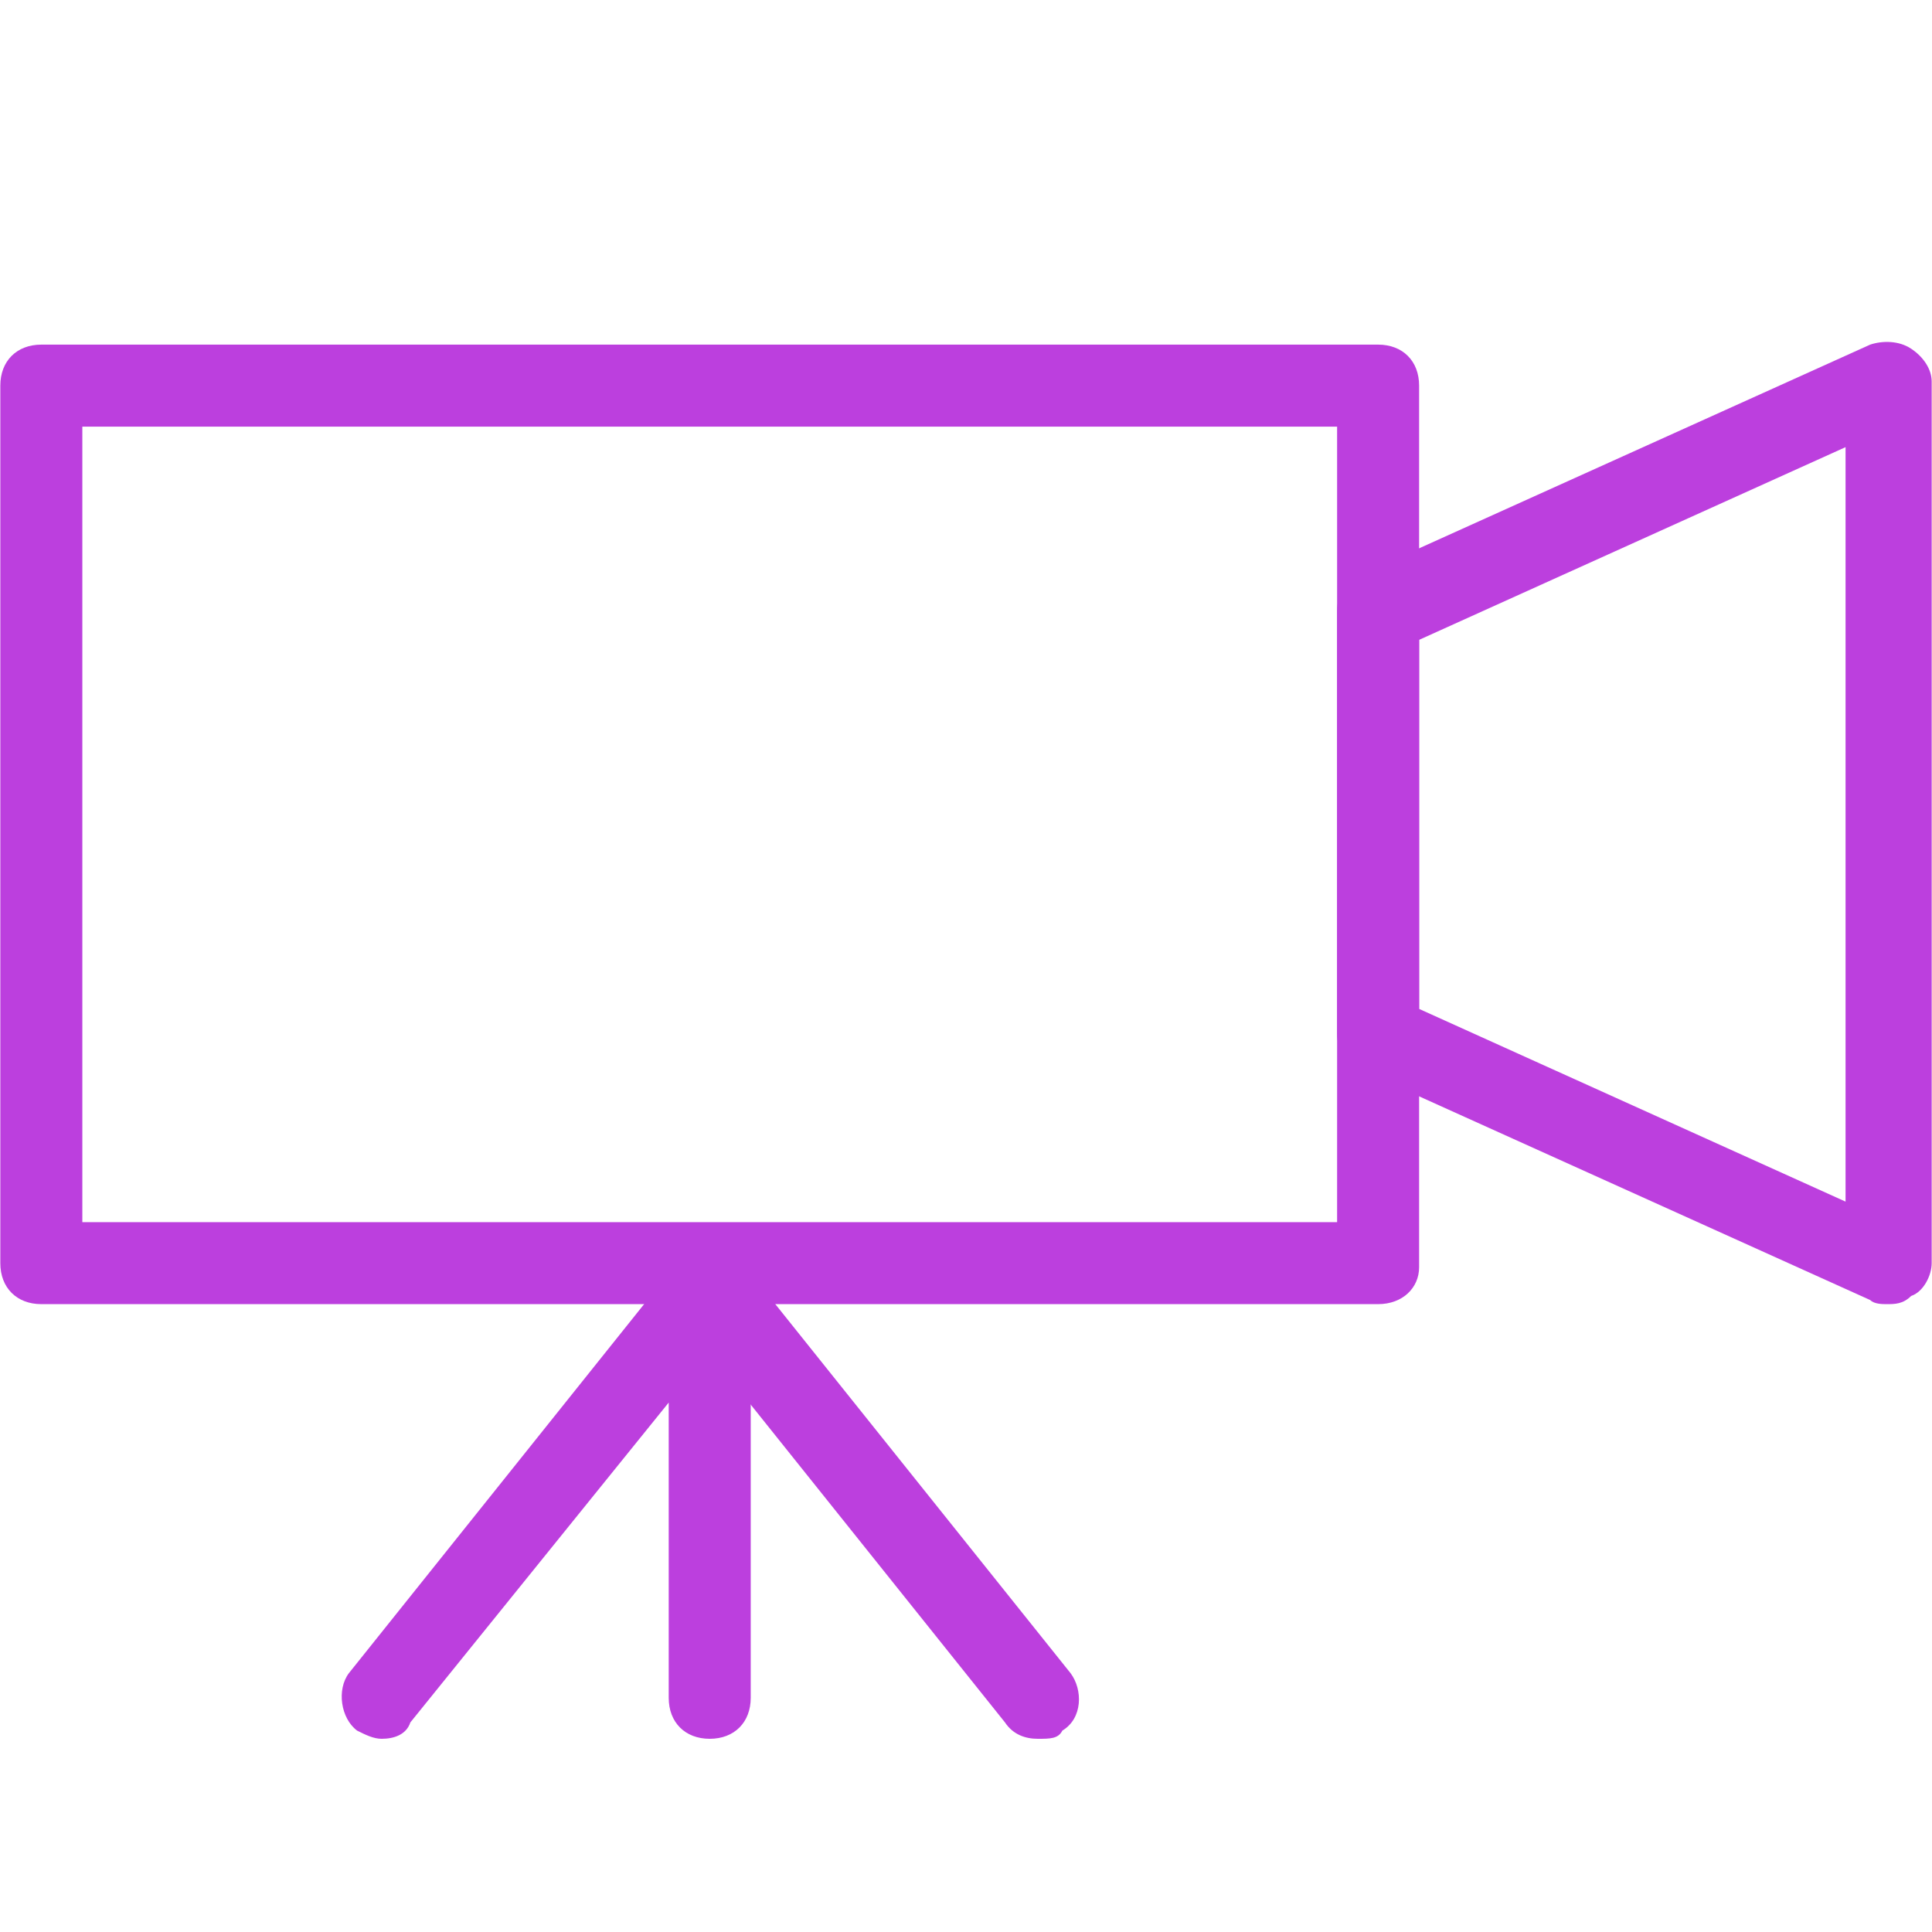
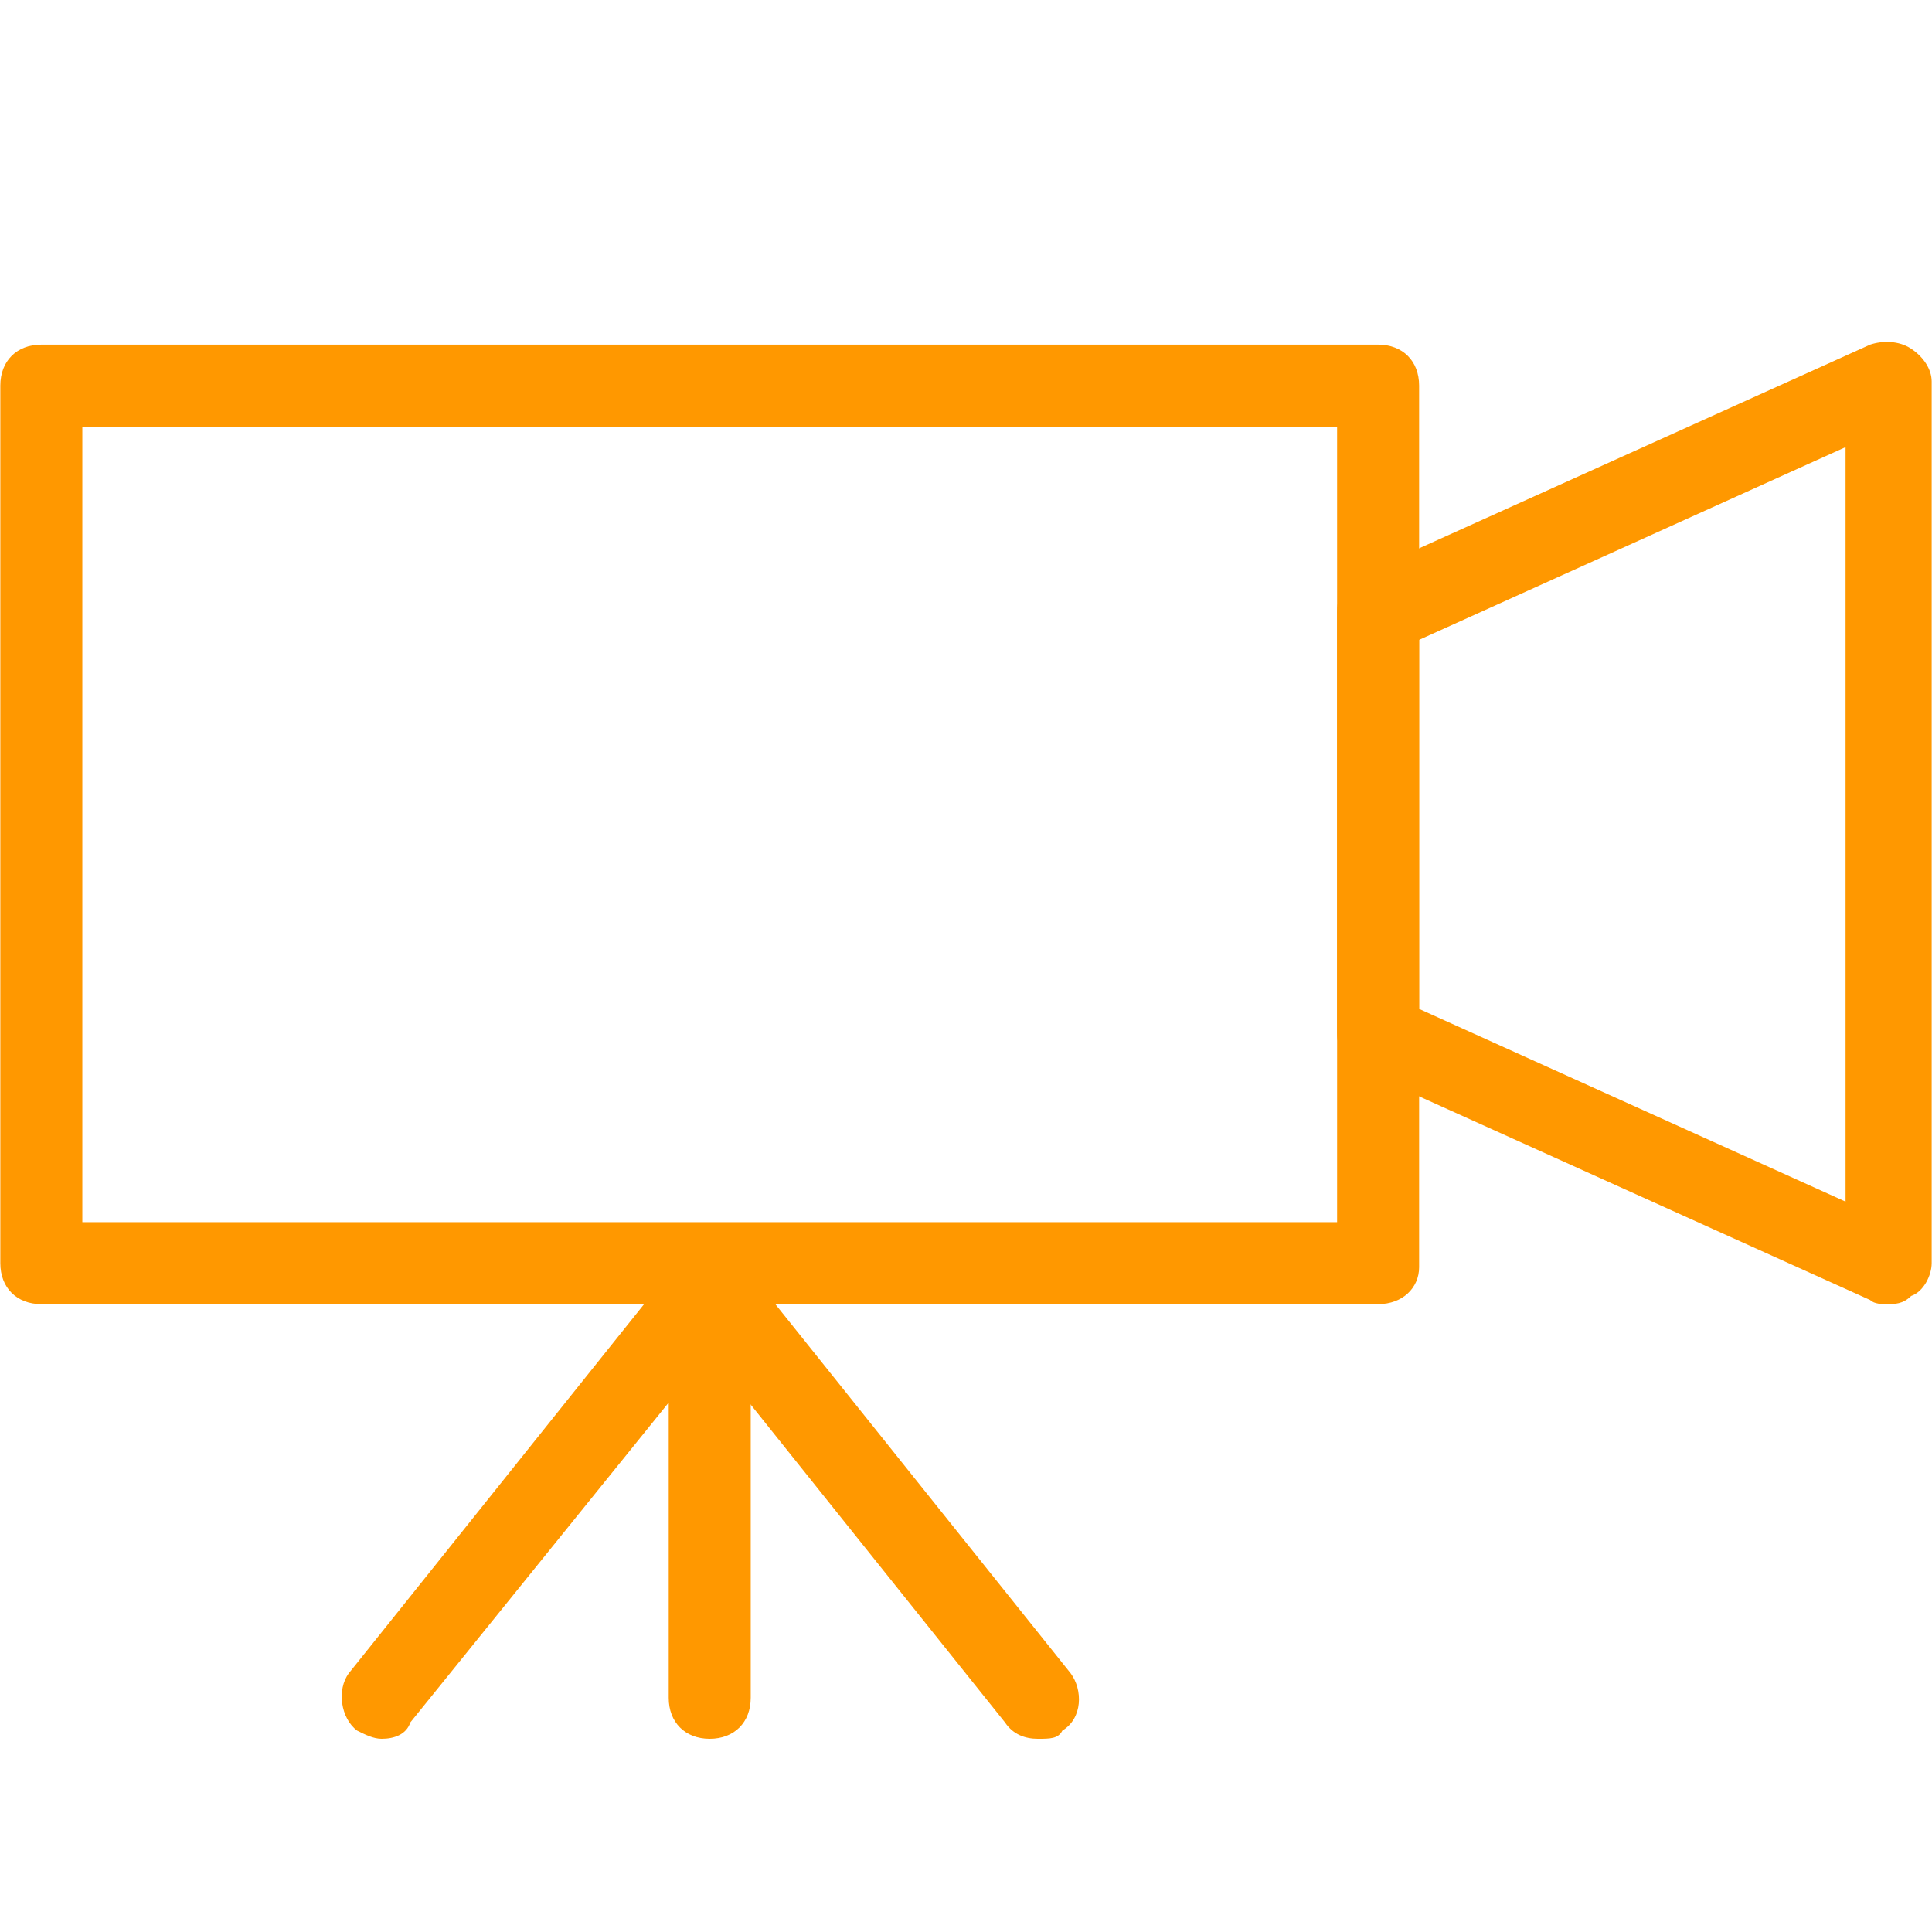
<svg xmlns="http://www.w3.org/2000/svg" width="500" zoomAndPan="magnify" viewBox="0 0 375 375" height="500" preserveAspectRatio="xMidYMid meet" version="1.0">
  <defs>
-     <clipPath id="18fa74fed2">
+     <clipPath id="5a8ad34a3b">
      <path d="M 0 66.094 L 276 66.094 L 276 254 L 0 254 Z M 0 66.094 " clip-rule="nonzero" />
    </clipPath>
-     <clipPath id="b8b1f37001">
+     <clipPath id="a30522c485">
      <path d="M 259 66.094 L 375 66.094 L 375 254 L 259 254 Z M 259 66.094 " clip-rule="nonzero" />
    </clipPath>
-     <clipPath id="ad386599b5">
+     <clipPath id="2debd9d056">
      <path d="M 66 242 L 146 242 L 146 337.594 L 66 337.594 Z M 66 242 " clip-rule="nonzero" />
    </clipPath>
-     <clipPath id="0d70246b94">
+     <clipPath id="f0642eed4c">
      <path d="M 129 241 L 210 241 L 210 337.594 L 129 337.594 Z M 129 241 " clip-rule="nonzero" />
    </clipPath>
  </defs>
-   <g clip-path="url(#18fa74fed2)">
-     <path fill="#bc3fde" d="M 267.488 253.133 L 8.023 253.133 C 3.246 253.133 0.062 249.949 0.062 245.176 L 0.062 74.848 C 0.062 70.074 3.246 66.891 8.023 66.891 L 267.488 66.891 C 272.266 66.891 275.449 70.074 275.449 74.848 L 275.449 245.969 C 275.449 249.949 272.266 253.133 267.488 253.133 Z M 15.98 237.215 L 259.531 237.215 L 259.531 82.809 L 15.98 82.809 Z M 15.98 237.215 " fill-opacity="1" fill-rule="nonzero" />
+   <g clip-path="url(#5a8ad34a3b)">
+     <path fill="#ff9800" d="M 267.488 253.133 L 8.023 253.133 C 3.246 253.133 0.062 249.949 0.062 245.176 L 0.062 74.848 C 0.062 70.074 3.246 66.891 8.023 66.891 L 267.488 66.891 C 272.266 66.891 275.449 70.074 275.449 74.848 L 275.449 245.969 C 275.449 249.949 272.266 253.133 267.488 253.133 Z M 15.98 237.215 L 259.531 237.215 L 259.531 82.809 L 15.98 82.809 Z M 15.98 237.215 " fill-opacity="1" fill-rule="nonzero" />
  </g>
-   <g clip-path="url(#b8b1f37001)">
-     <path fill="#bc3fde" d="M 366.184 253.133 C 365.387 253.133 363.793 253.133 363 252.336 L 264.305 207.766 C 261.121 206.176 259.531 203.785 259.531 200.602 L 259.531 118.625 C 259.531 115.441 261.121 112.258 264.305 111.461 L 363 66.891 C 365.387 66.094 368.57 66.094 370.957 67.688 C 373.344 69.277 374.938 71.664 374.938 74.055 L 374.938 245.176 C 374.938 247.562 373.344 250.746 370.957 251.543 C 369.367 253.133 367.773 253.133 366.184 253.133 Z M 275.449 195.828 L 358.223 233.234 L 358.223 86.789 L 275.449 124.195 Z M 275.449 195.828 " fill-opacity="1" fill-rule="nonzero" />
+   <g clip-path="url(#a30522c485)">
+     <path fill="#ff9800" d="M 366.184 253.133 C 365.387 253.133 363.793 253.133 363 252.336 L 264.305 207.766 C 261.121 206.176 259.531 203.785 259.531 200.602 L 259.531 118.625 C 259.531 115.441 261.121 112.258 264.305 111.461 L 363 66.891 C 365.387 66.094 368.57 66.094 370.957 67.688 C 373.344 69.277 374.938 71.664 374.938 74.055 L 374.938 245.176 C 374.938 247.562 373.344 250.746 370.957 251.543 C 369.367 253.133 367.773 253.133 366.184 253.133 Z M 275.449 195.828 L 358.223 233.234 L 358.223 86.789 L 275.449 124.195 Z M 275.449 195.828 " fill-opacity="1" fill-rule="nonzero" />
  </g>
-   <g clip-path="url(#ad386599b5)">
-     <path fill="#bc3fde" d="M 74.082 337.5 C 72.492 337.5 70.898 336.703 69.309 335.906 C 66.125 333.52 65.328 327.949 67.715 324.766 L 131.387 245.176 C 133.777 242.785 136.961 241.195 140.145 242.785 C 143.328 244.379 145.715 246.766 145.715 249.949 L 145.715 329.539 C 145.715 334.316 142.531 337.5 137.754 337.5 C 132.98 337.5 129.797 334.316 129.797 329.539 L 129.797 272.234 L 79.652 334.316 C 78.859 336.703 76.469 337.5 74.082 337.5 Z M 74.082 337.5 " fill-opacity="1" fill-rule="nonzero" />
+   <g clip-path="url(#2debd9d056)">
+     <path fill="#ff9800" d="M 74.082 337.5 C 72.492 337.5 70.898 336.703 69.309 335.906 C 66.125 333.52 65.328 327.949 67.715 324.766 L 131.387 245.176 C 133.777 242.785 136.961 241.195 140.145 242.785 C 143.328 244.379 145.715 246.766 145.715 249.949 L 145.715 329.539 C 145.715 334.316 142.531 337.5 137.754 337.5 C 132.98 337.5 129.797 334.316 129.797 329.539 L 129.797 272.234 L 79.652 334.316 C 78.859 336.703 76.469 337.5 74.082 337.5 Z M 74.082 337.5 " fill-opacity="1" fill-rule="nonzero" />
  </g>
-   <g clip-path="url(#0d70246b94)">
-     <path fill="#bc3fde" d="M 201.43 337.5 C 199.039 337.5 196.652 336.703 195.062 334.316 L 131.387 254.727 C 129 251.543 129 245.969 132.98 243.582 C 136.164 241.195 141.734 241.195 144.121 245.176 L 207.797 324.766 C 210.184 327.949 210.184 333.52 206.203 335.906 C 205.406 337.5 203.816 337.5 201.43 337.5 Z M 201.43 337.5 " fill-opacity="1" fill-rule="nonzero" />
+   <g clip-path="url(#f0642eed4c)">
+     <path fill="#ff9800" d="M 201.43 337.5 C 199.039 337.5 196.652 336.703 195.062 334.316 L 131.387 254.727 C 129 251.543 129 245.969 132.98 243.582 C 136.164 241.195 141.734 241.195 144.121 245.176 L 207.797 324.766 C 210.184 327.949 210.184 333.52 206.203 335.906 C 205.406 337.5 203.816 337.5 201.43 337.5 Z M 201.43 337.5 " fill-opacity="1" fill-rule="nonzero" />
  </g>
</svg>
